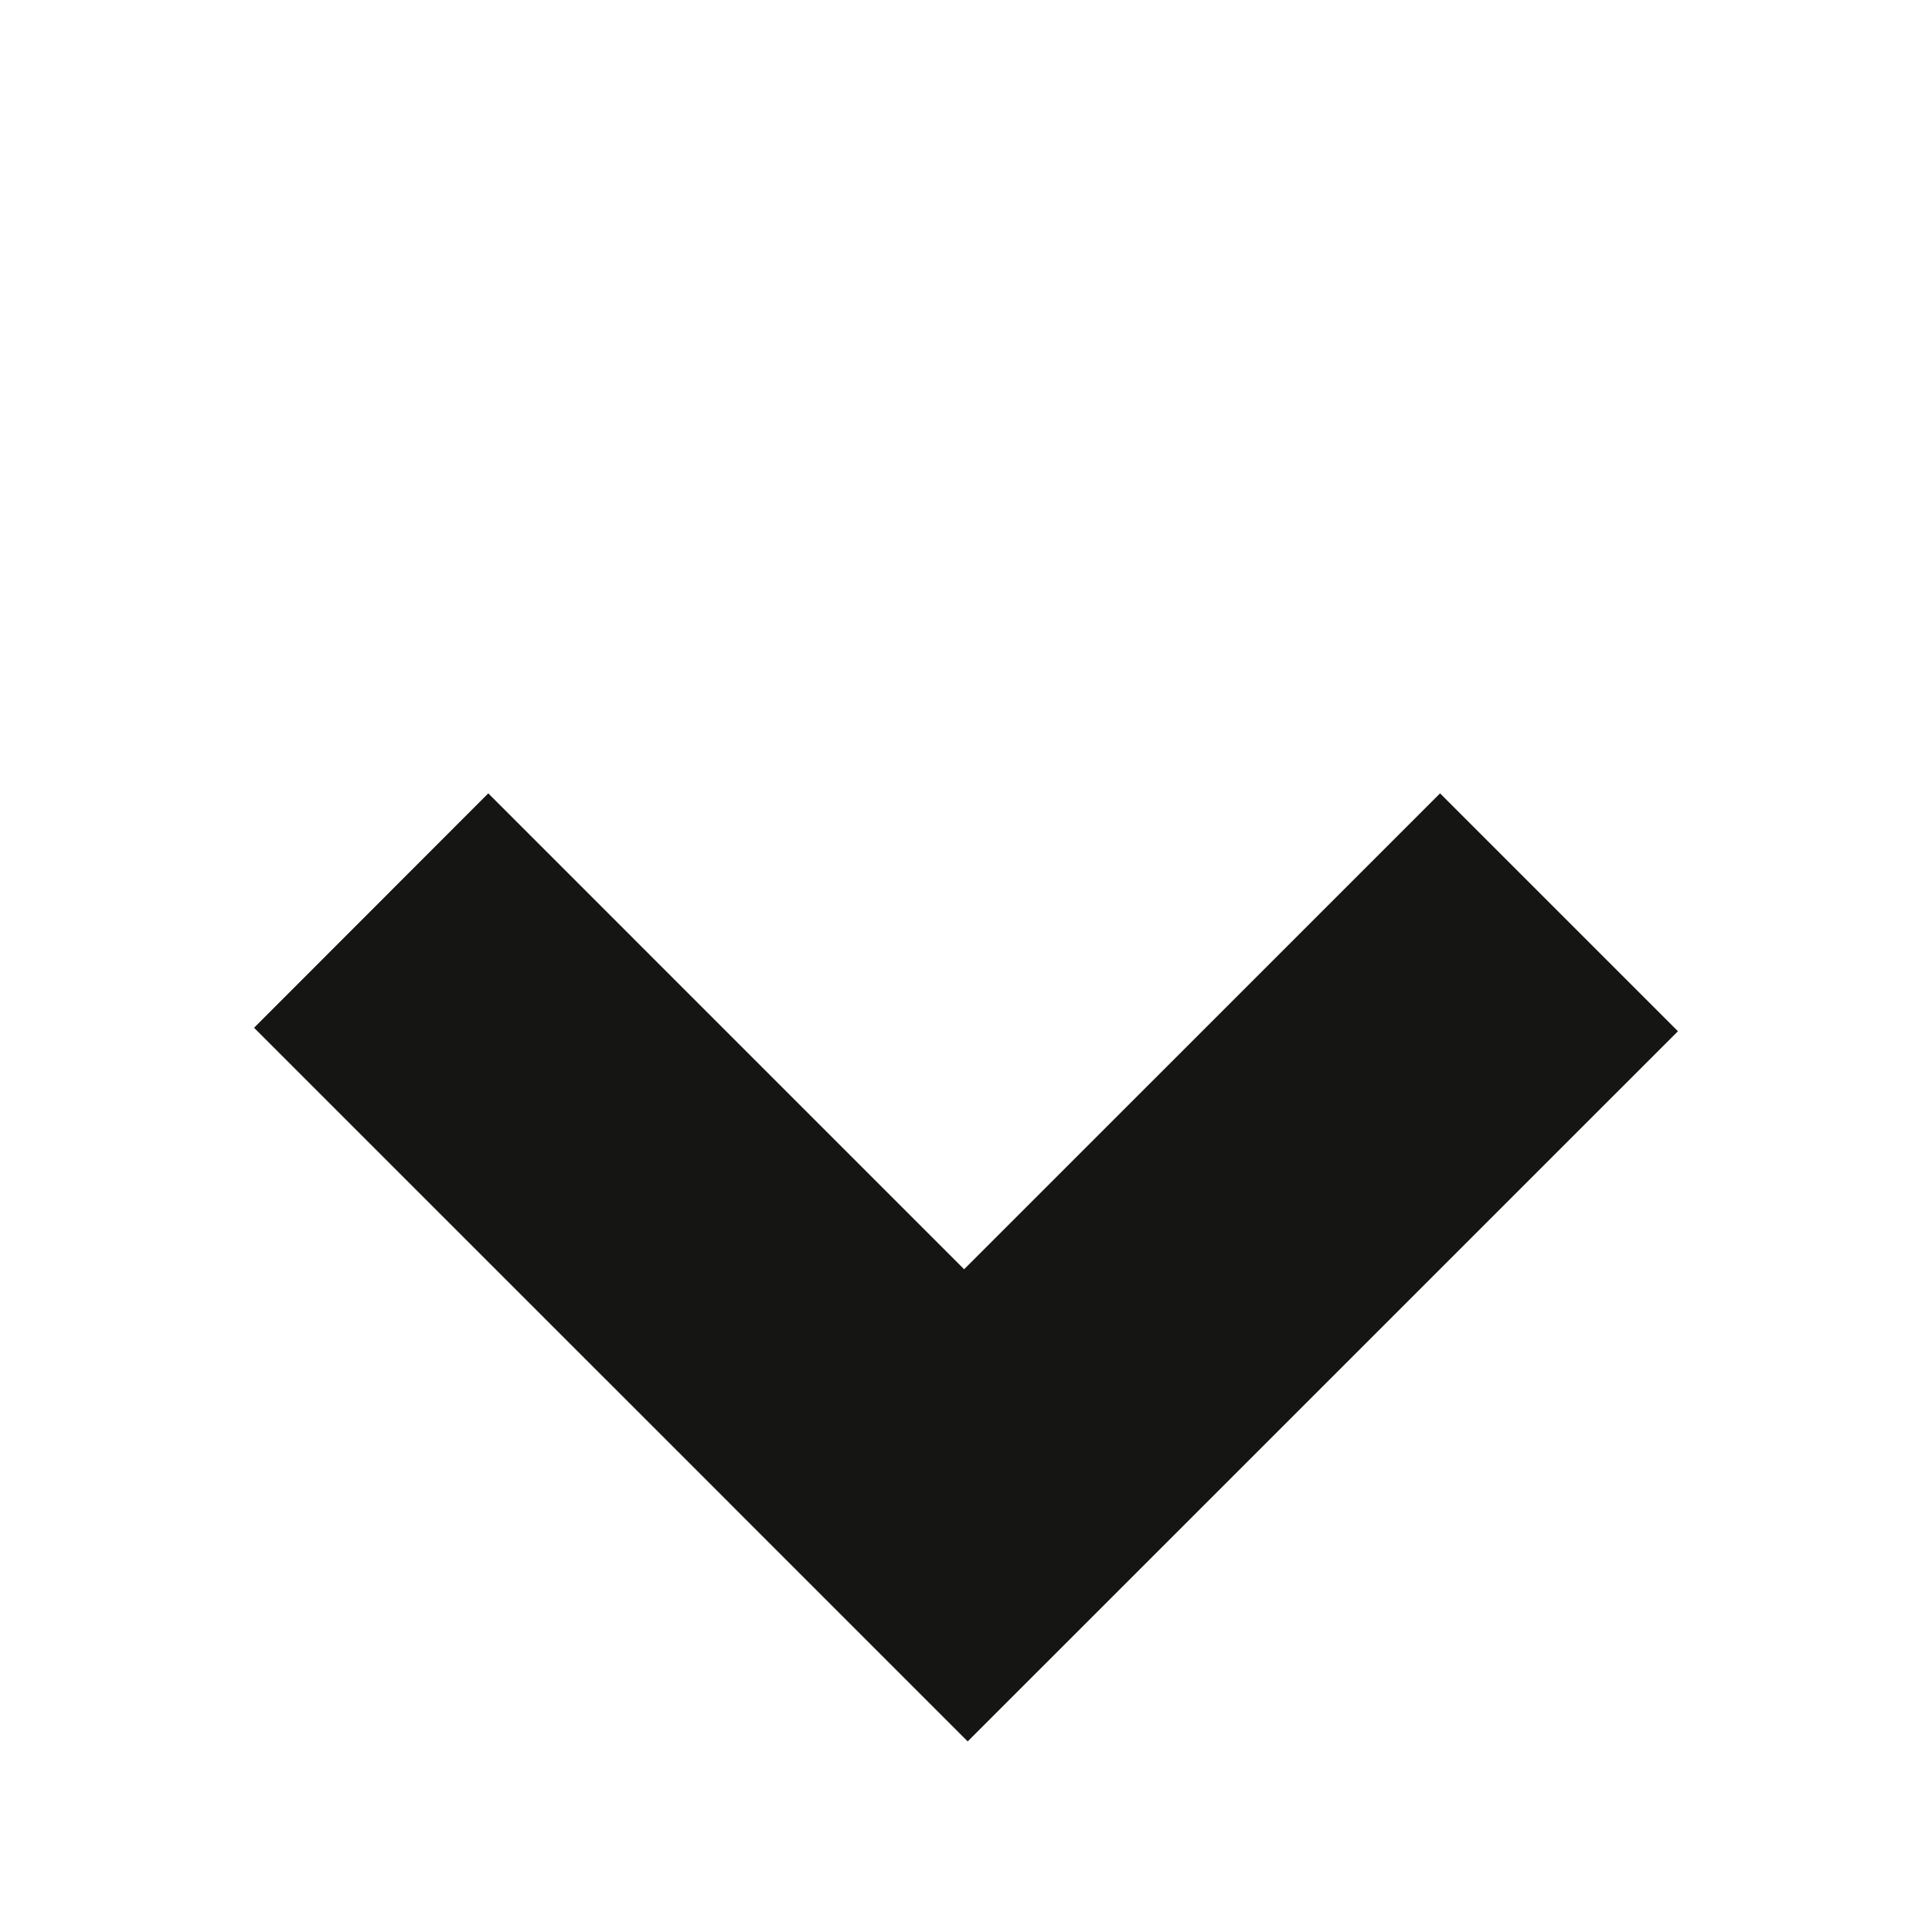
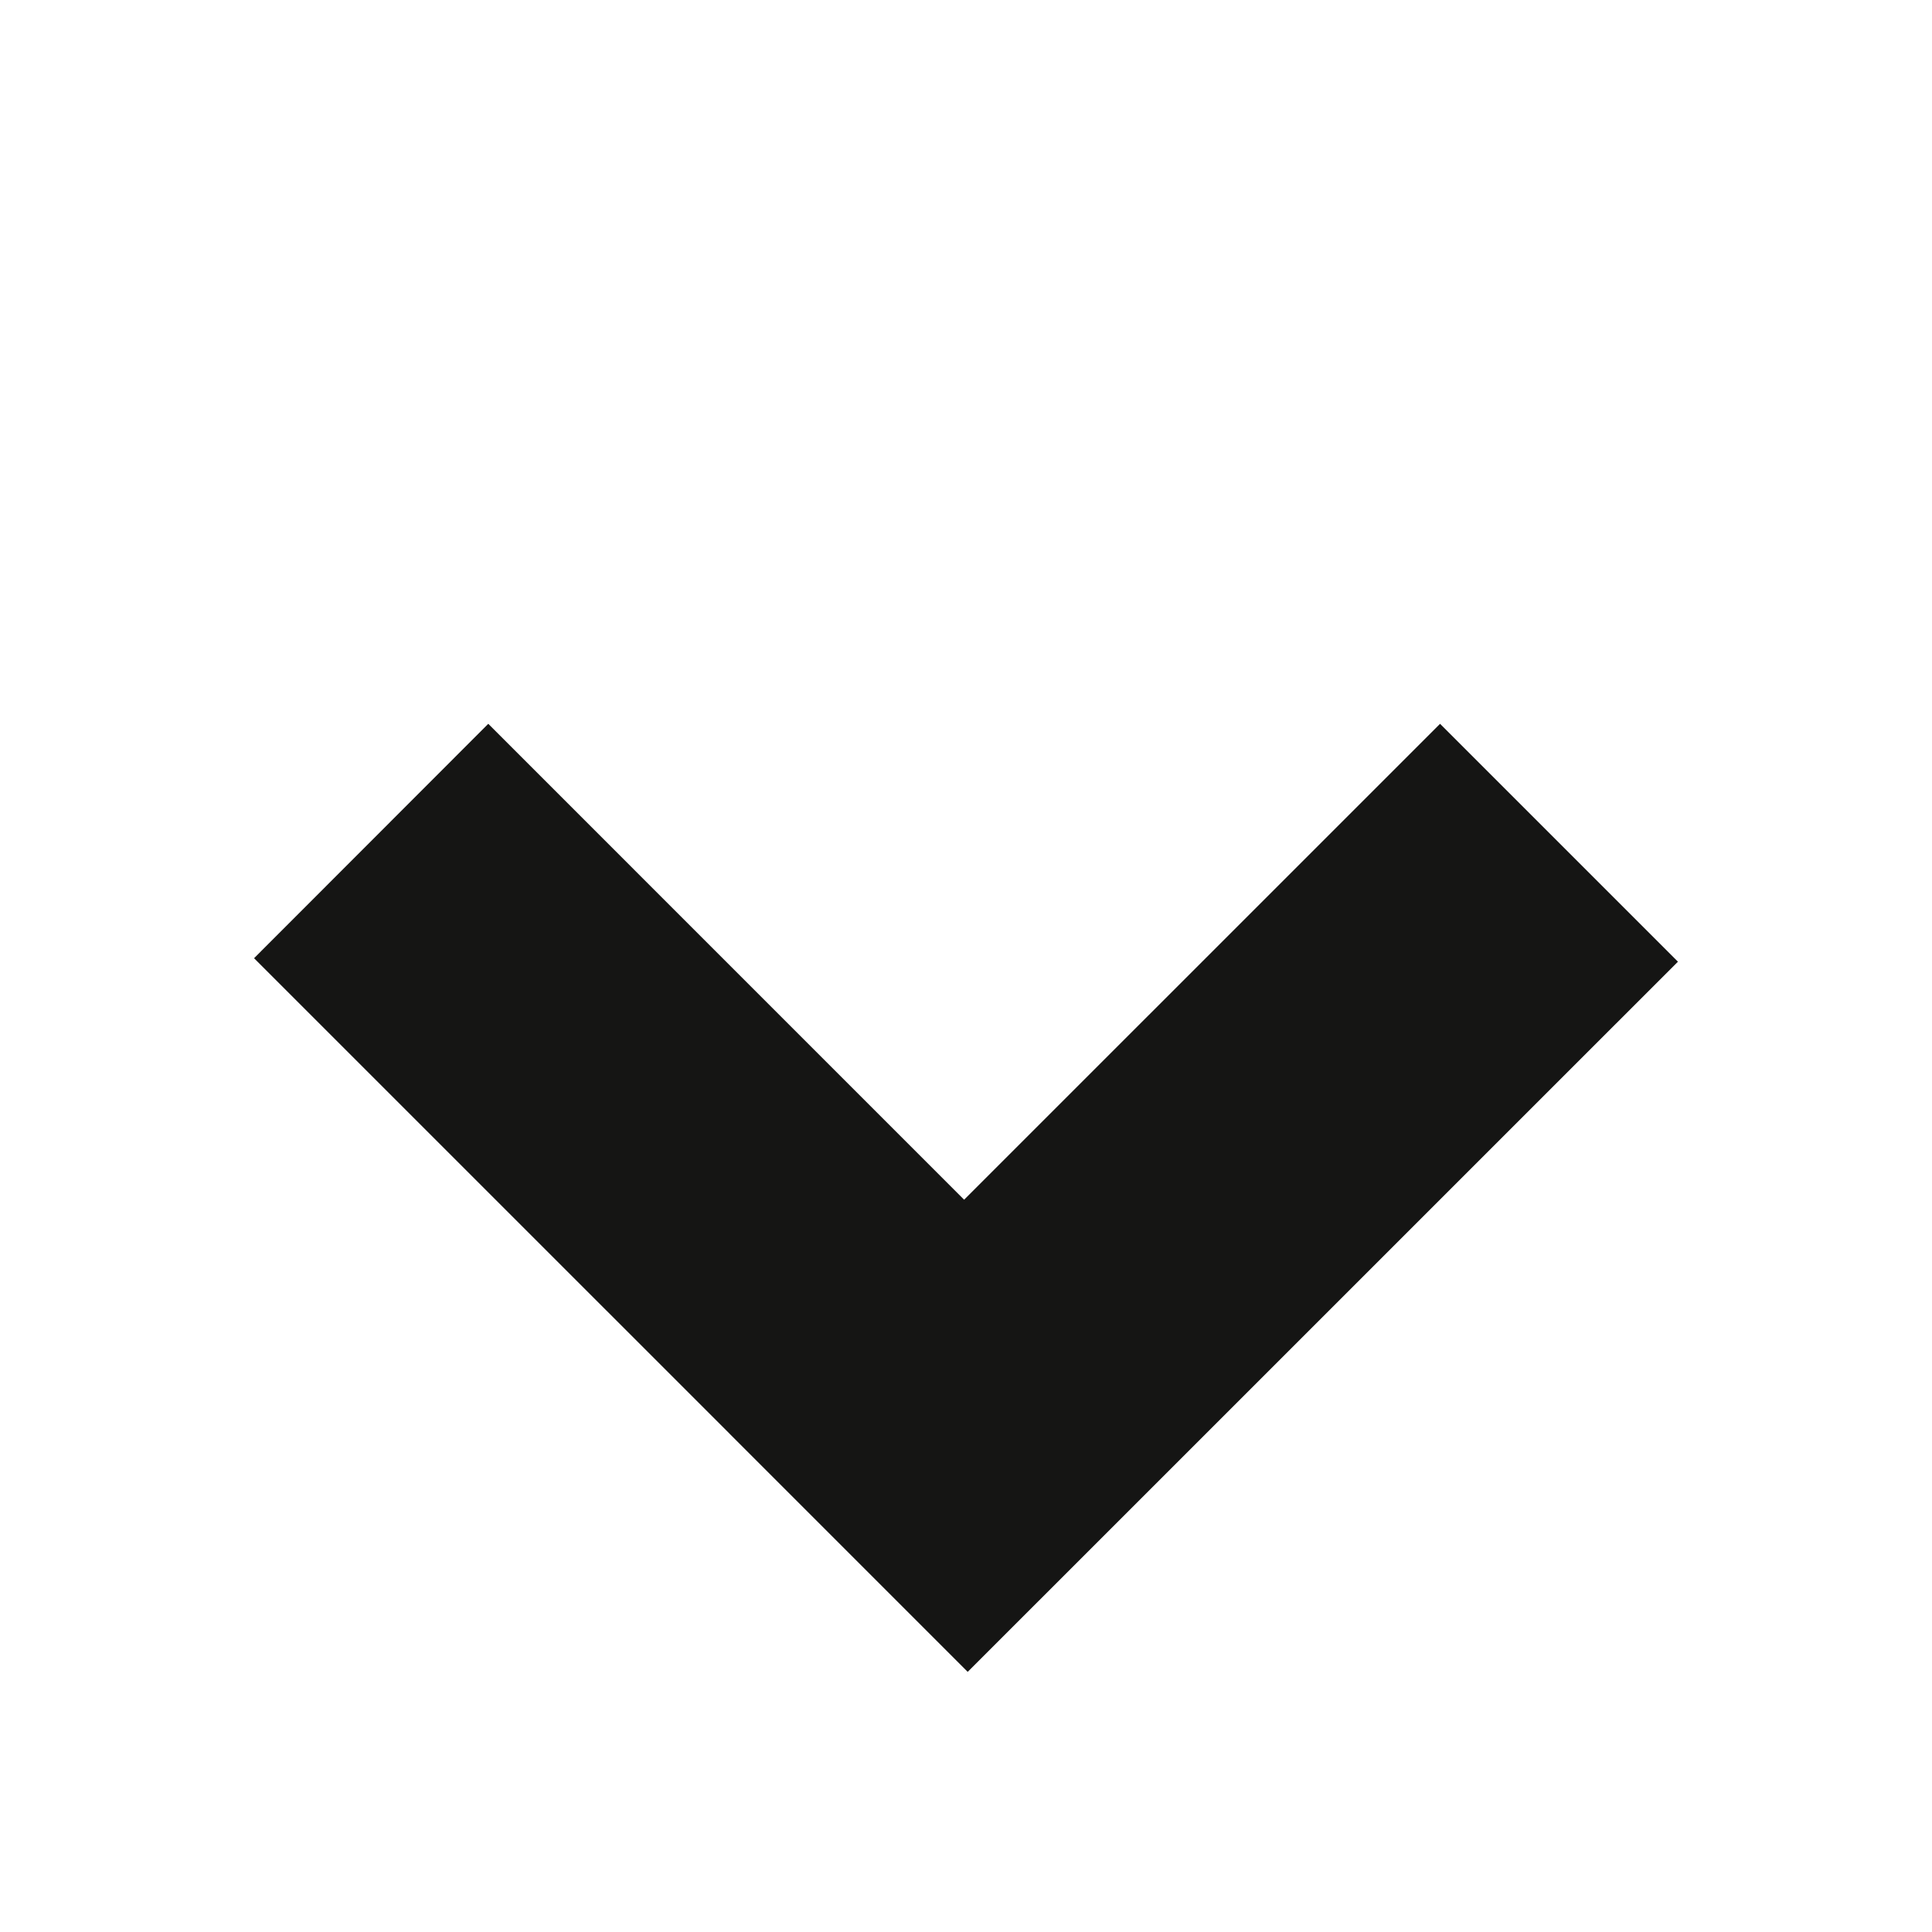
<svg xmlns="http://www.w3.org/2000/svg" version="1.1" id="Layer_1" x="0px" y="0px" width="1000px" height="1000px" viewBox="0 0 1000 1000" enable-background="new 0 0 1000 1000" xml:space="preserve">
-   <polygon fill="#151514" points="745.365,410.643 499.029,656.965 252.729,410.643 131.5,531.97 377.77,778.218 377.759,778.229   500.882,901.357 868.5,533.771 " />
+   <polygon fill="#151514" points="745.365,374.643 499.029,620.965 252.729,374.643 131.5,495.97 377.77,742.218 377.759,742.229   500.882,865.357 868.5,497.771 " />
</svg>
